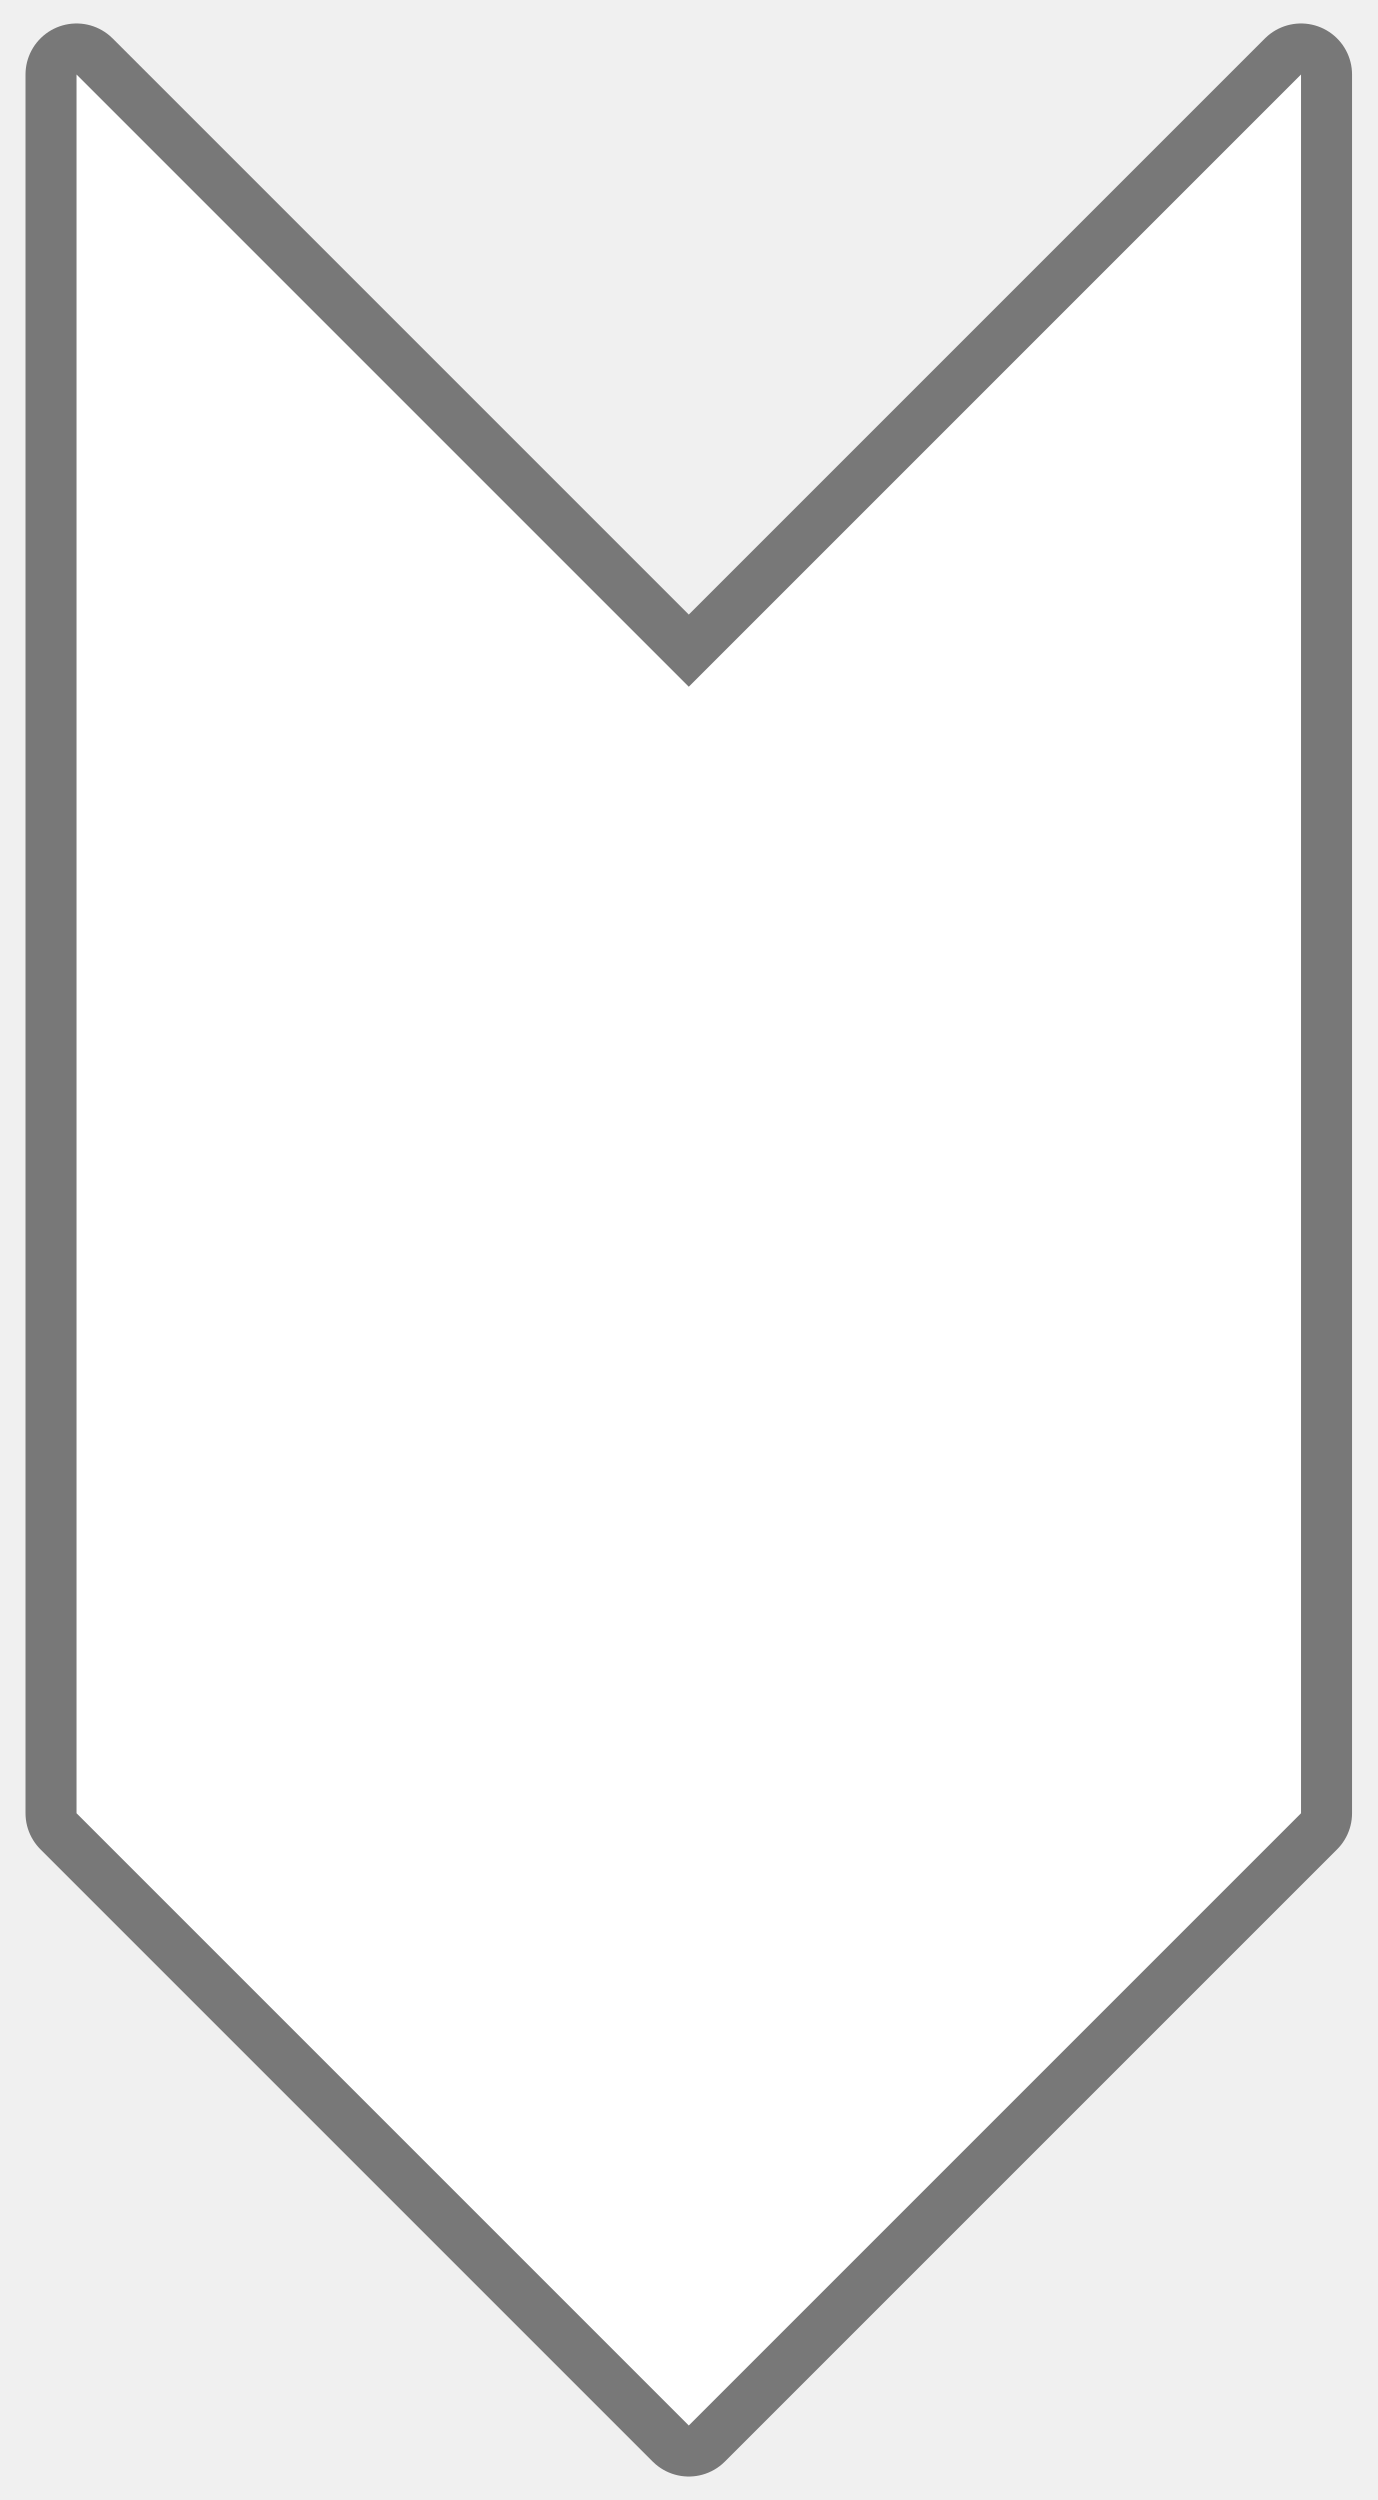
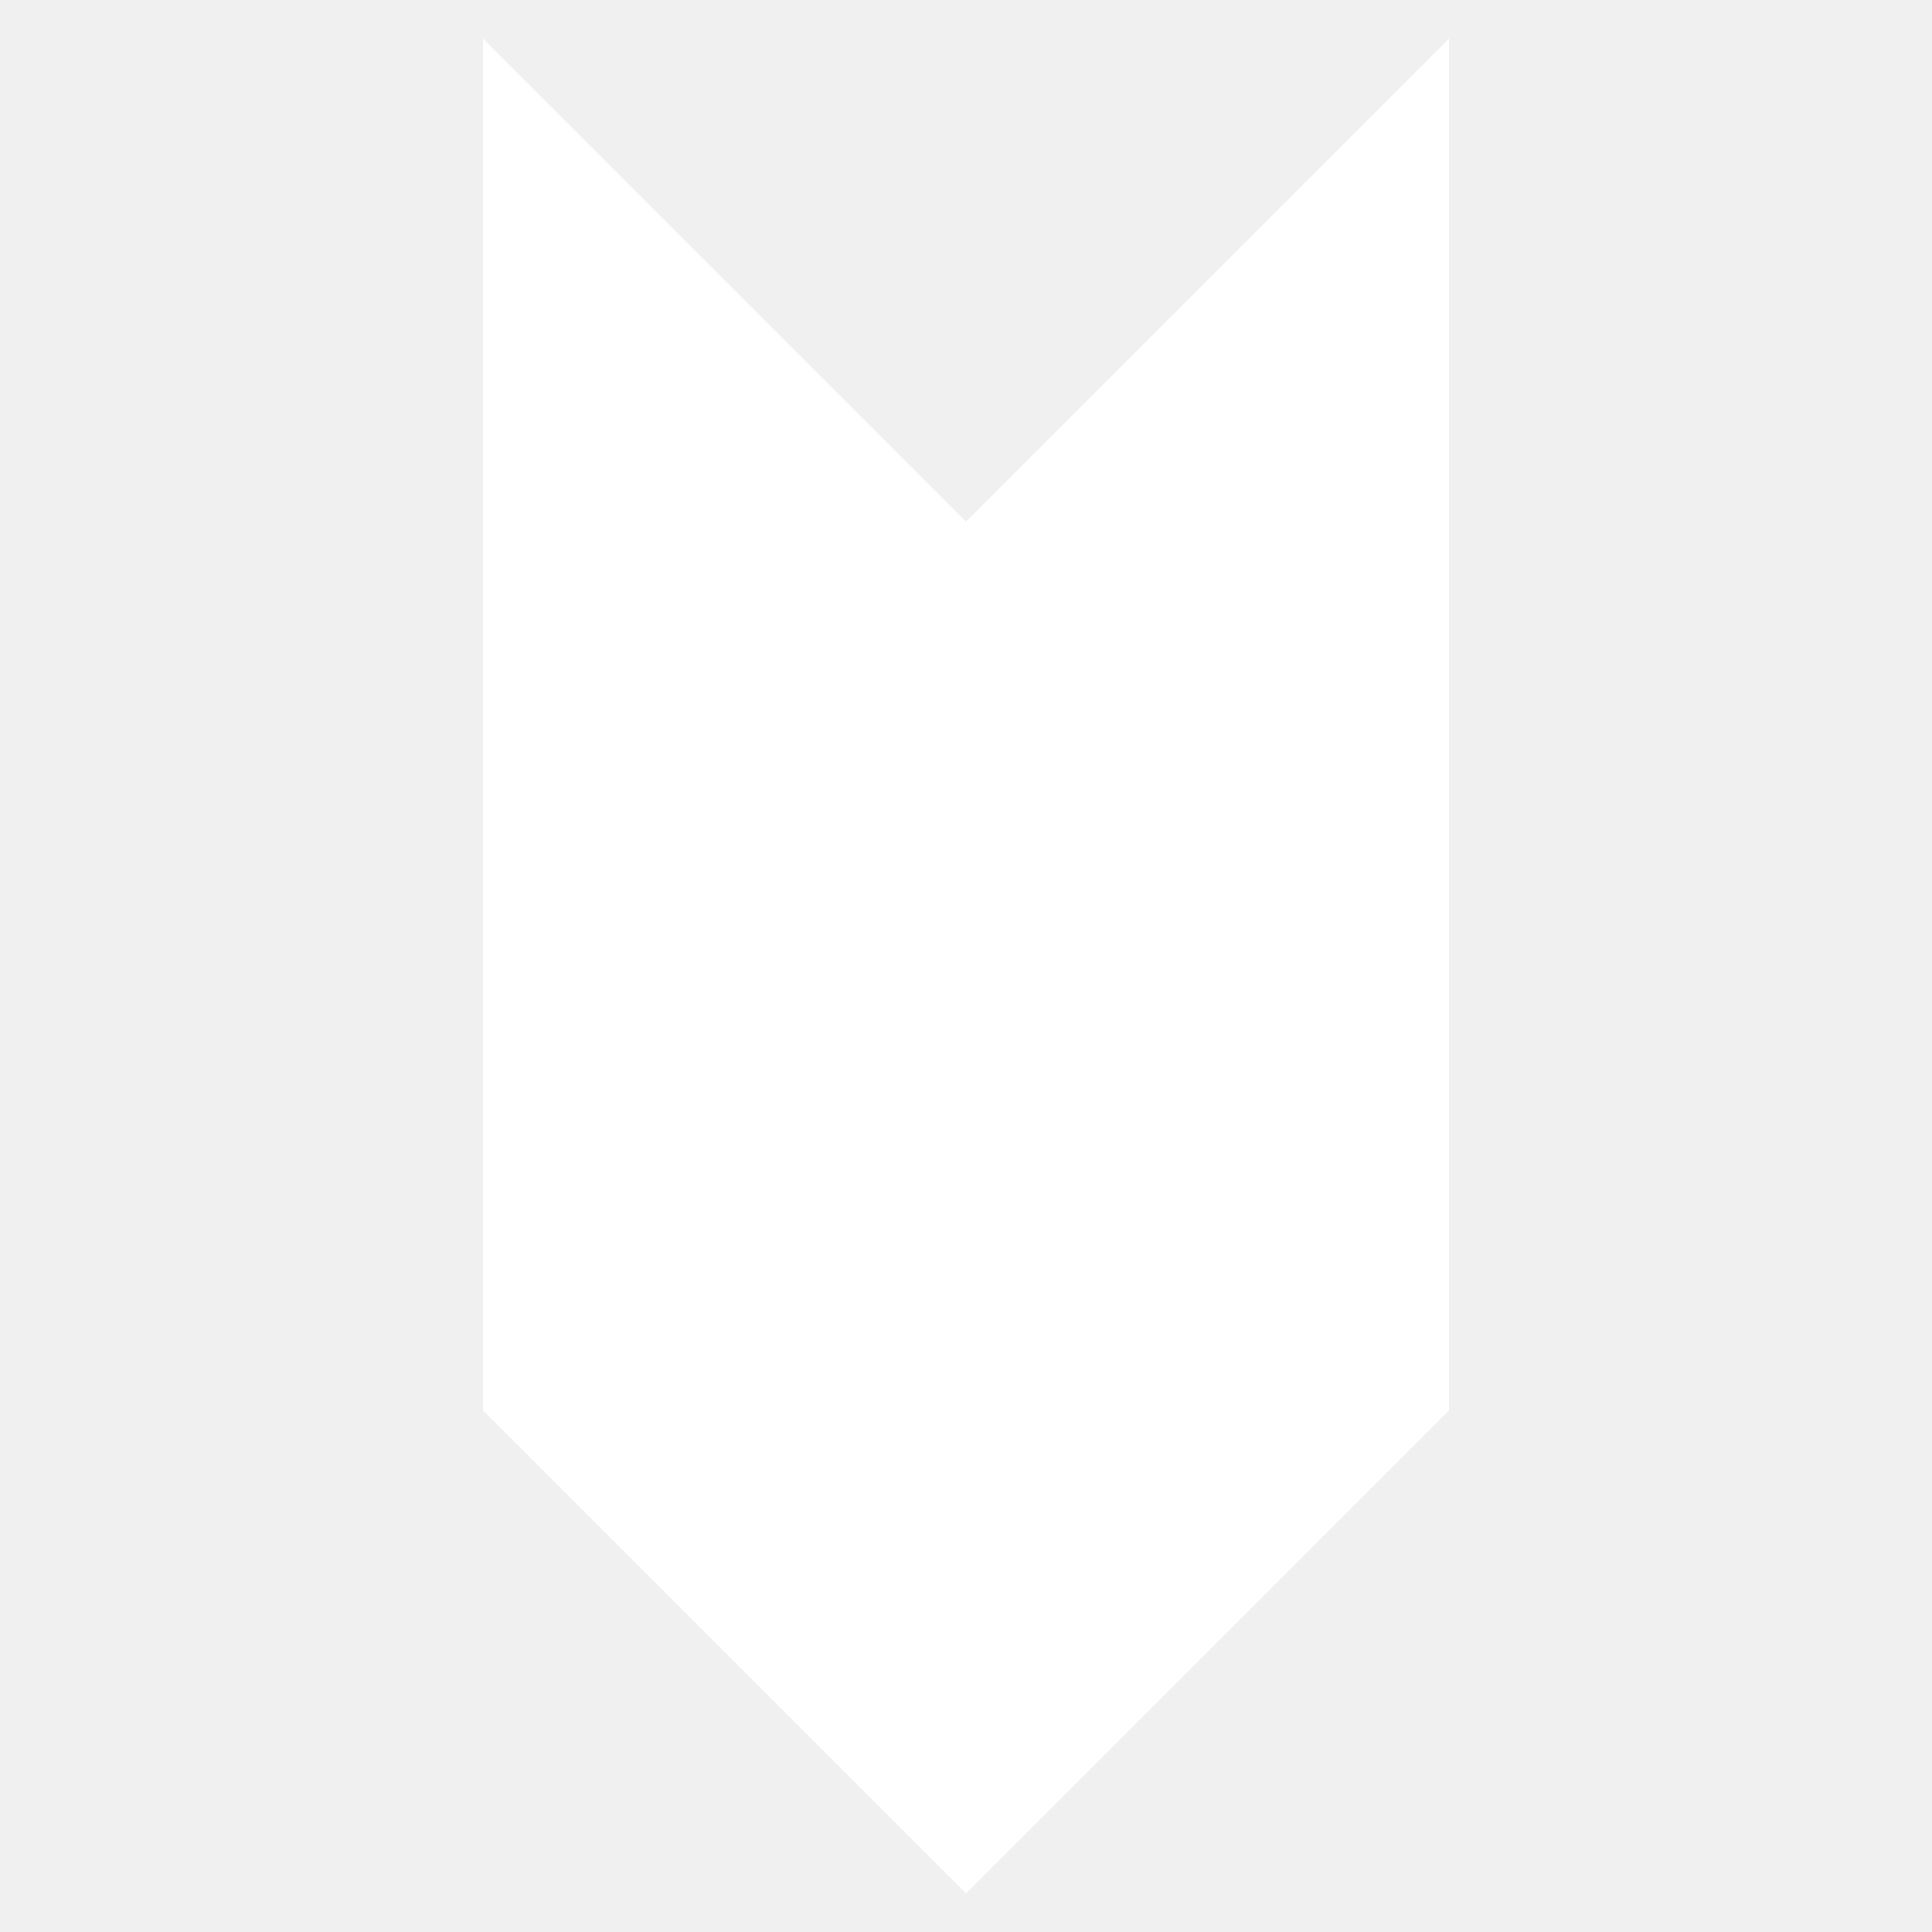
- <svg xmlns="http://www.w3.org/2000/svg" style="isolation:isolate" width="54" height="98">
+ <svg xmlns="http://www.w3.org/2000/svg" width="100" height="100" viewBox="0 0 100 100">
  <defs>
-     <clipPath id="a">
-       <path d="M0 0H54V98H0z" />
-     </clipPath>
+     <style>
+       .cls-1 {
+         fill: #fff;
+         fill-rule: evenodd;
+       }
+     </style>
  </defs>
-   <g clip-path="url(#a)">
-     <path d="M 27 95.08 L 3 71.08 L 3 2.92 L 27 26.92 L 51 2.92 L 51 71.08 L 27 95.08 Z" fill="none" vector-effect="non-scaling-stroke" stroke-width="4" stroke="#000" stroke-opacity="0.5" stroke-linejoin="round" stroke-linecap="round" stroke-miterlimit="3" />
-     <path d="M 27 95.08 L 3 71.08 L 3 2.92 L 27 26.92 L 51 2.92 L 51 71.08 L 27 95.08 Z" fill-rule="evenodd" fill="#FFF" />
-   </g>
+   <path id="artillery_request" class="cls-1" d="M50,98L25,73V2L50,27,75,2V73Z" />
</svg>
